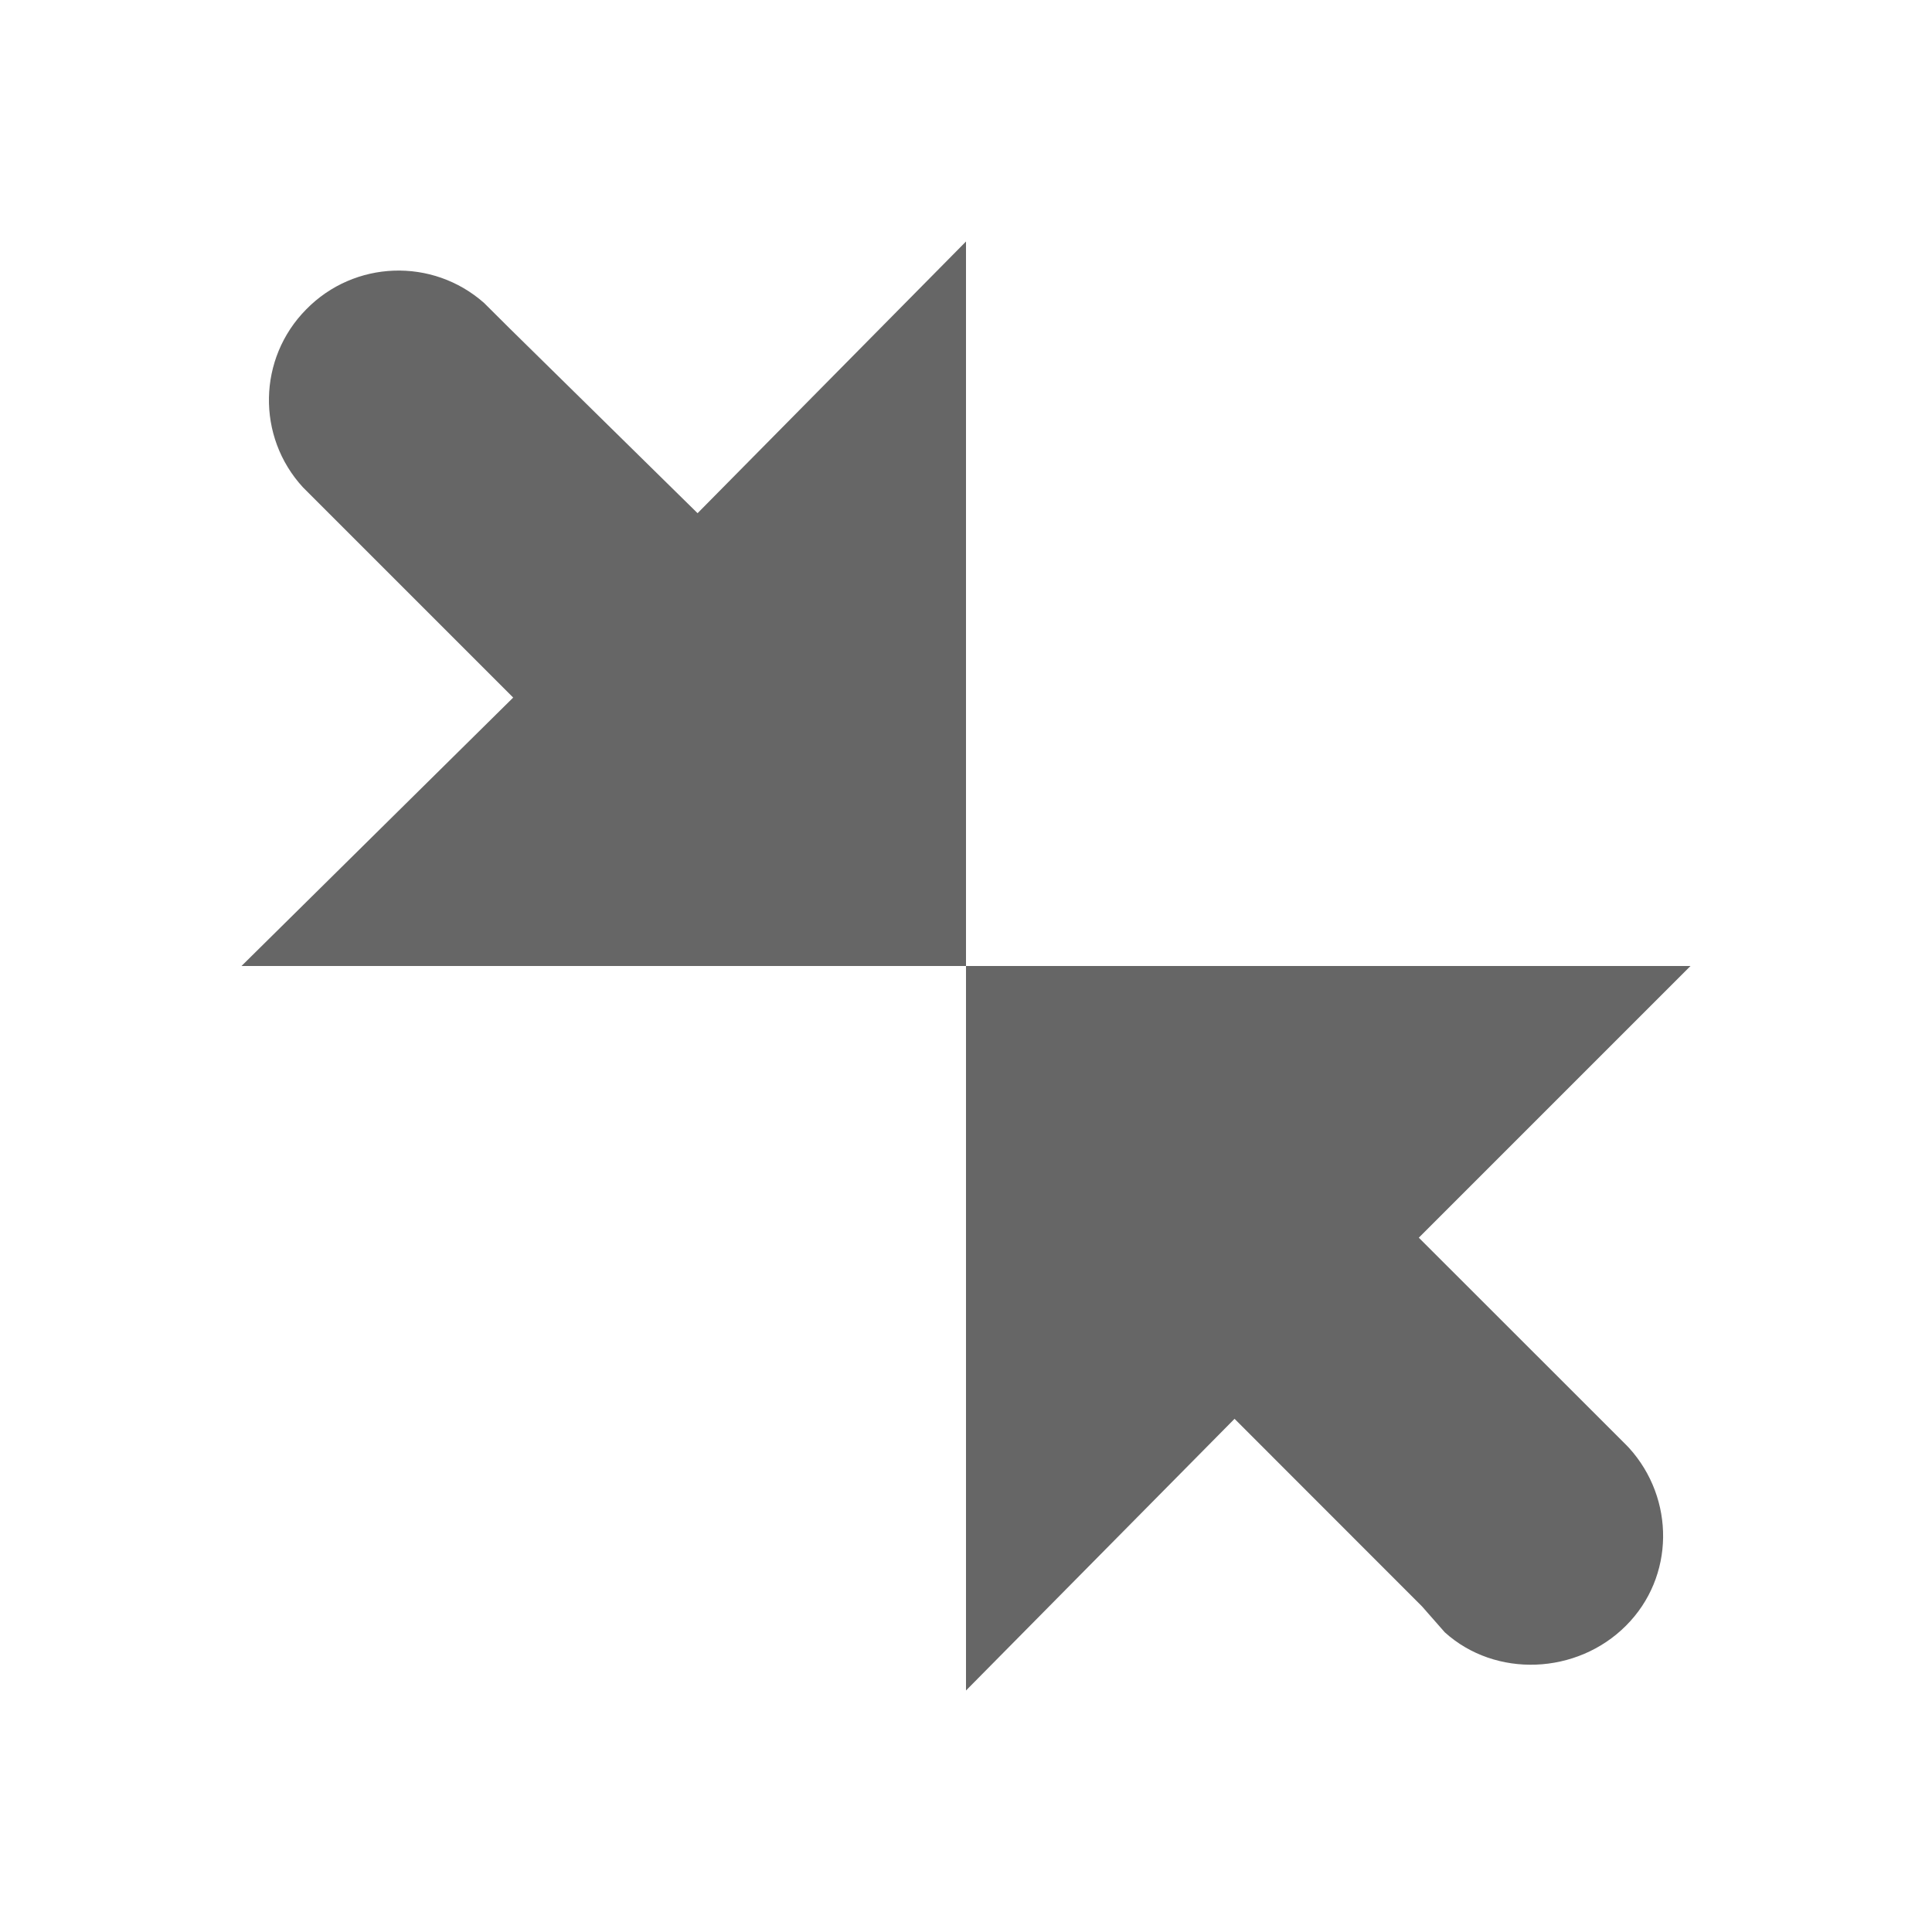
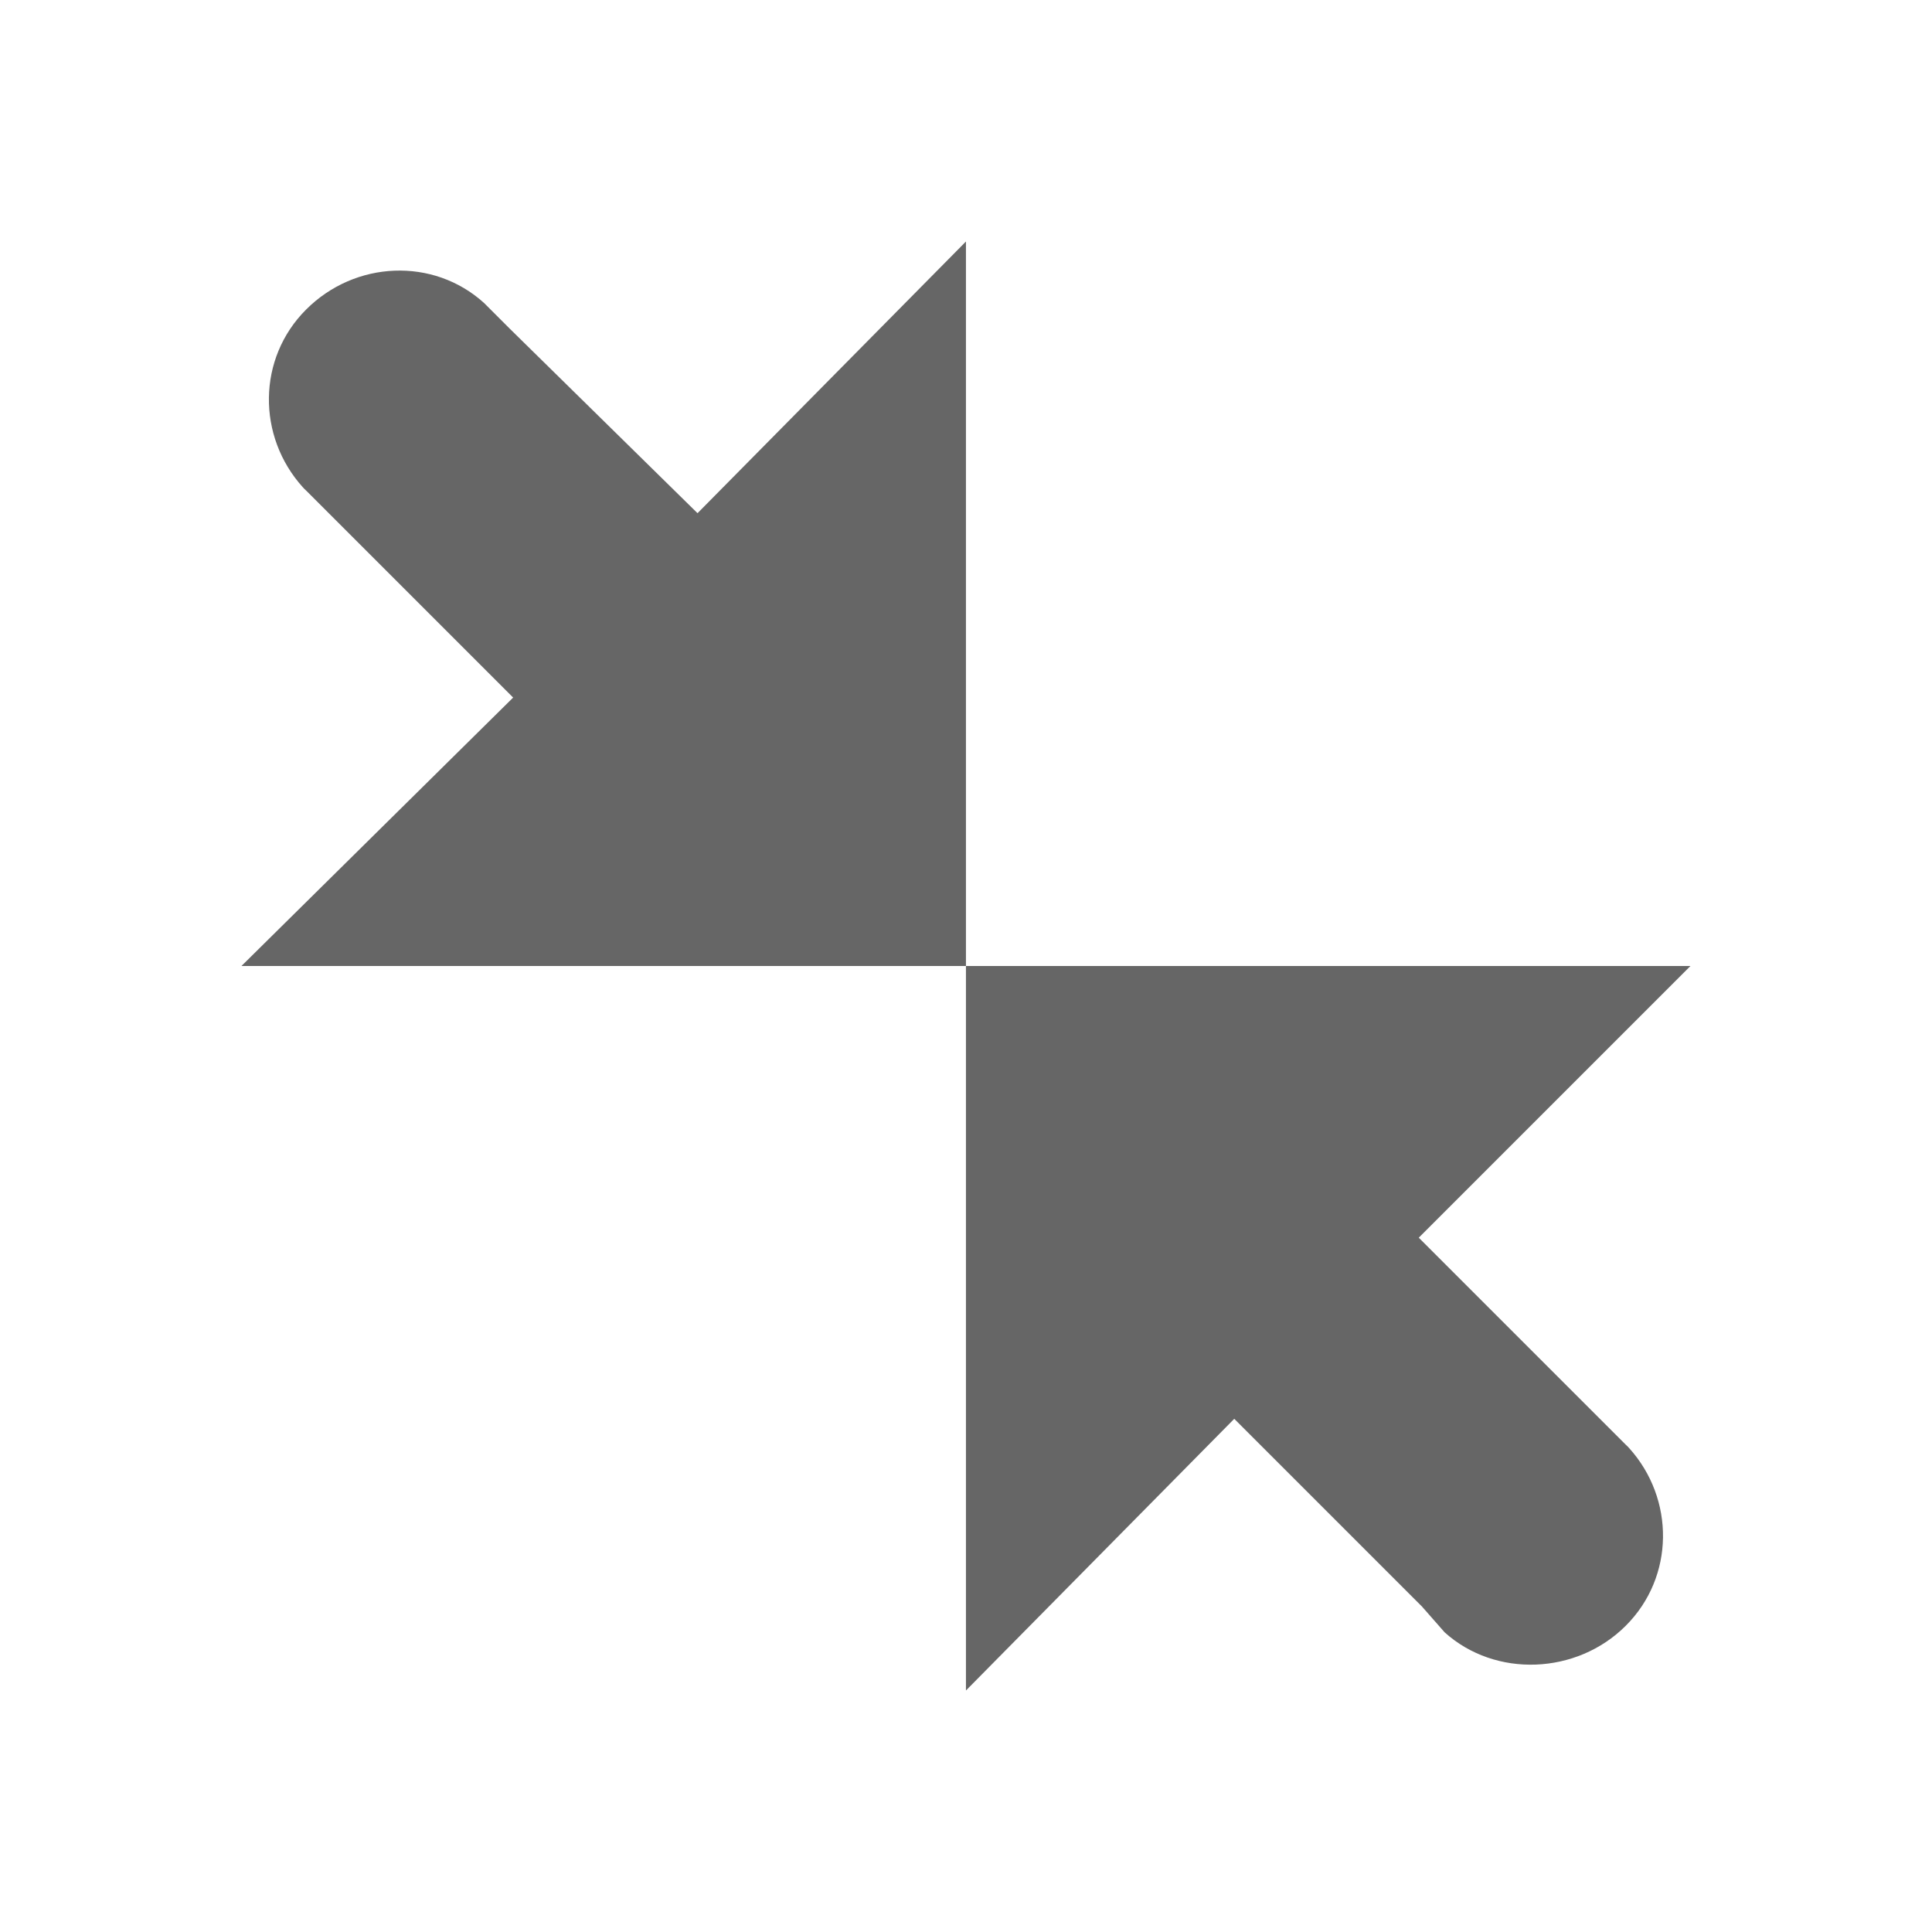
- <svg xmlns="http://www.w3.org/2000/svg" height="16" width="16">
-   <g color="#bebebe" transform="translate(-793 -157)">
-     <path d="M795 165l2.25-2.223-1.714-1.714-.027-.027a1.068 1.068 0 0 1 .027-1.474 1.07 1.07 0 0 1 1.473-.053l.215.214 1.553 1.527L801 159v6zM801 171v-6h6l-2.25 2.25 1.715 1.714.026.027c.381.42.38 1.068-.026 1.473-.406.406-1.08.434-1.5.054l-.188-.214-1.553-1.554z" fill="#666" overflow="visible" style="marker:none" />
+ <svg xmlns="http://www.w3.org/2000/svg" height="16" id="svg7384" version="1.1" width="16">
+   <defs id="defs7386">
+     <filter color-interpolation-filters="sRGB" id="filter7554">
+       <feBlend id="feBlend7556" in2="BackgroundImage" mode="darken" />
+     </filter>
+     <filter color-interpolation-filters="sRGB" id="filter7554-7">
+       <feBlend id="feBlend7556-6" in2="BackgroundImage" mode="darken" />
+     </filter>
+   </defs>
+   <g id="layer9" label="status" style="display:inline" transform="translate(-353.0004,-188)" />
+   <g id="layer10" style="display:inline" transform="translate(-353.0004,-188)" />
+   <g id="layer13" style="display:inline" transform="translate(-353.0004,-188)" />
+   <g id="layer14" transform="translate(-353.0004,-188)" />
+   <g id="layer15" style="display:inline" transform="translate(-353.0004,-188)" />
+   <g id="g71291" style="display:inline" transform="translate(-353.0004,-188)" />
+   <g id="layer12" style="display:inline" transform="translate(-353.0004,-188)">
+     <path d="m 355,196 2.25,-2.223 -1.714,-1.714 c -0.013,-0.013 -0.015,-0.013 -0.027,-0.027 -0.381,-0.421 -0.379,-1.068 0.027,-1.473 0.405,-0.405 1.053,-0.434 1.473,-0.054 l 0.214,0.214 1.554,1.527 2.223,-2.25 0,6 z" id="path25178" style="color:#bebebe;fill:#666666;fill-opacity:1;fill-rule:nonzero;stroke:none;stroke-width:1;marker:none;visibility:visible;display:inline;overflow:visible;enable-background:accumulate" />
+     <path d="m 361,202 0,-6 6,0 -2.25,2.25 1.714,1.714 c 0.013,0.013 0.015,0.013 0.027,0.027 0.381,0.421 0.379,1.068 -0.027,1.473 -0.405,0.405 -1.079,0.434 -1.5,0.054 l -0.188,-0.214 -1.554,-1.554 z" id="path25180" style="color:#bebebe;fill:#666666;fill-opacity:1;fill-rule:nonzero;stroke:none;stroke-width:1;marker:none;visibility:visible;display:inline;overflow:visible;enable-background:accumulate" />
  </g>
</svg>
